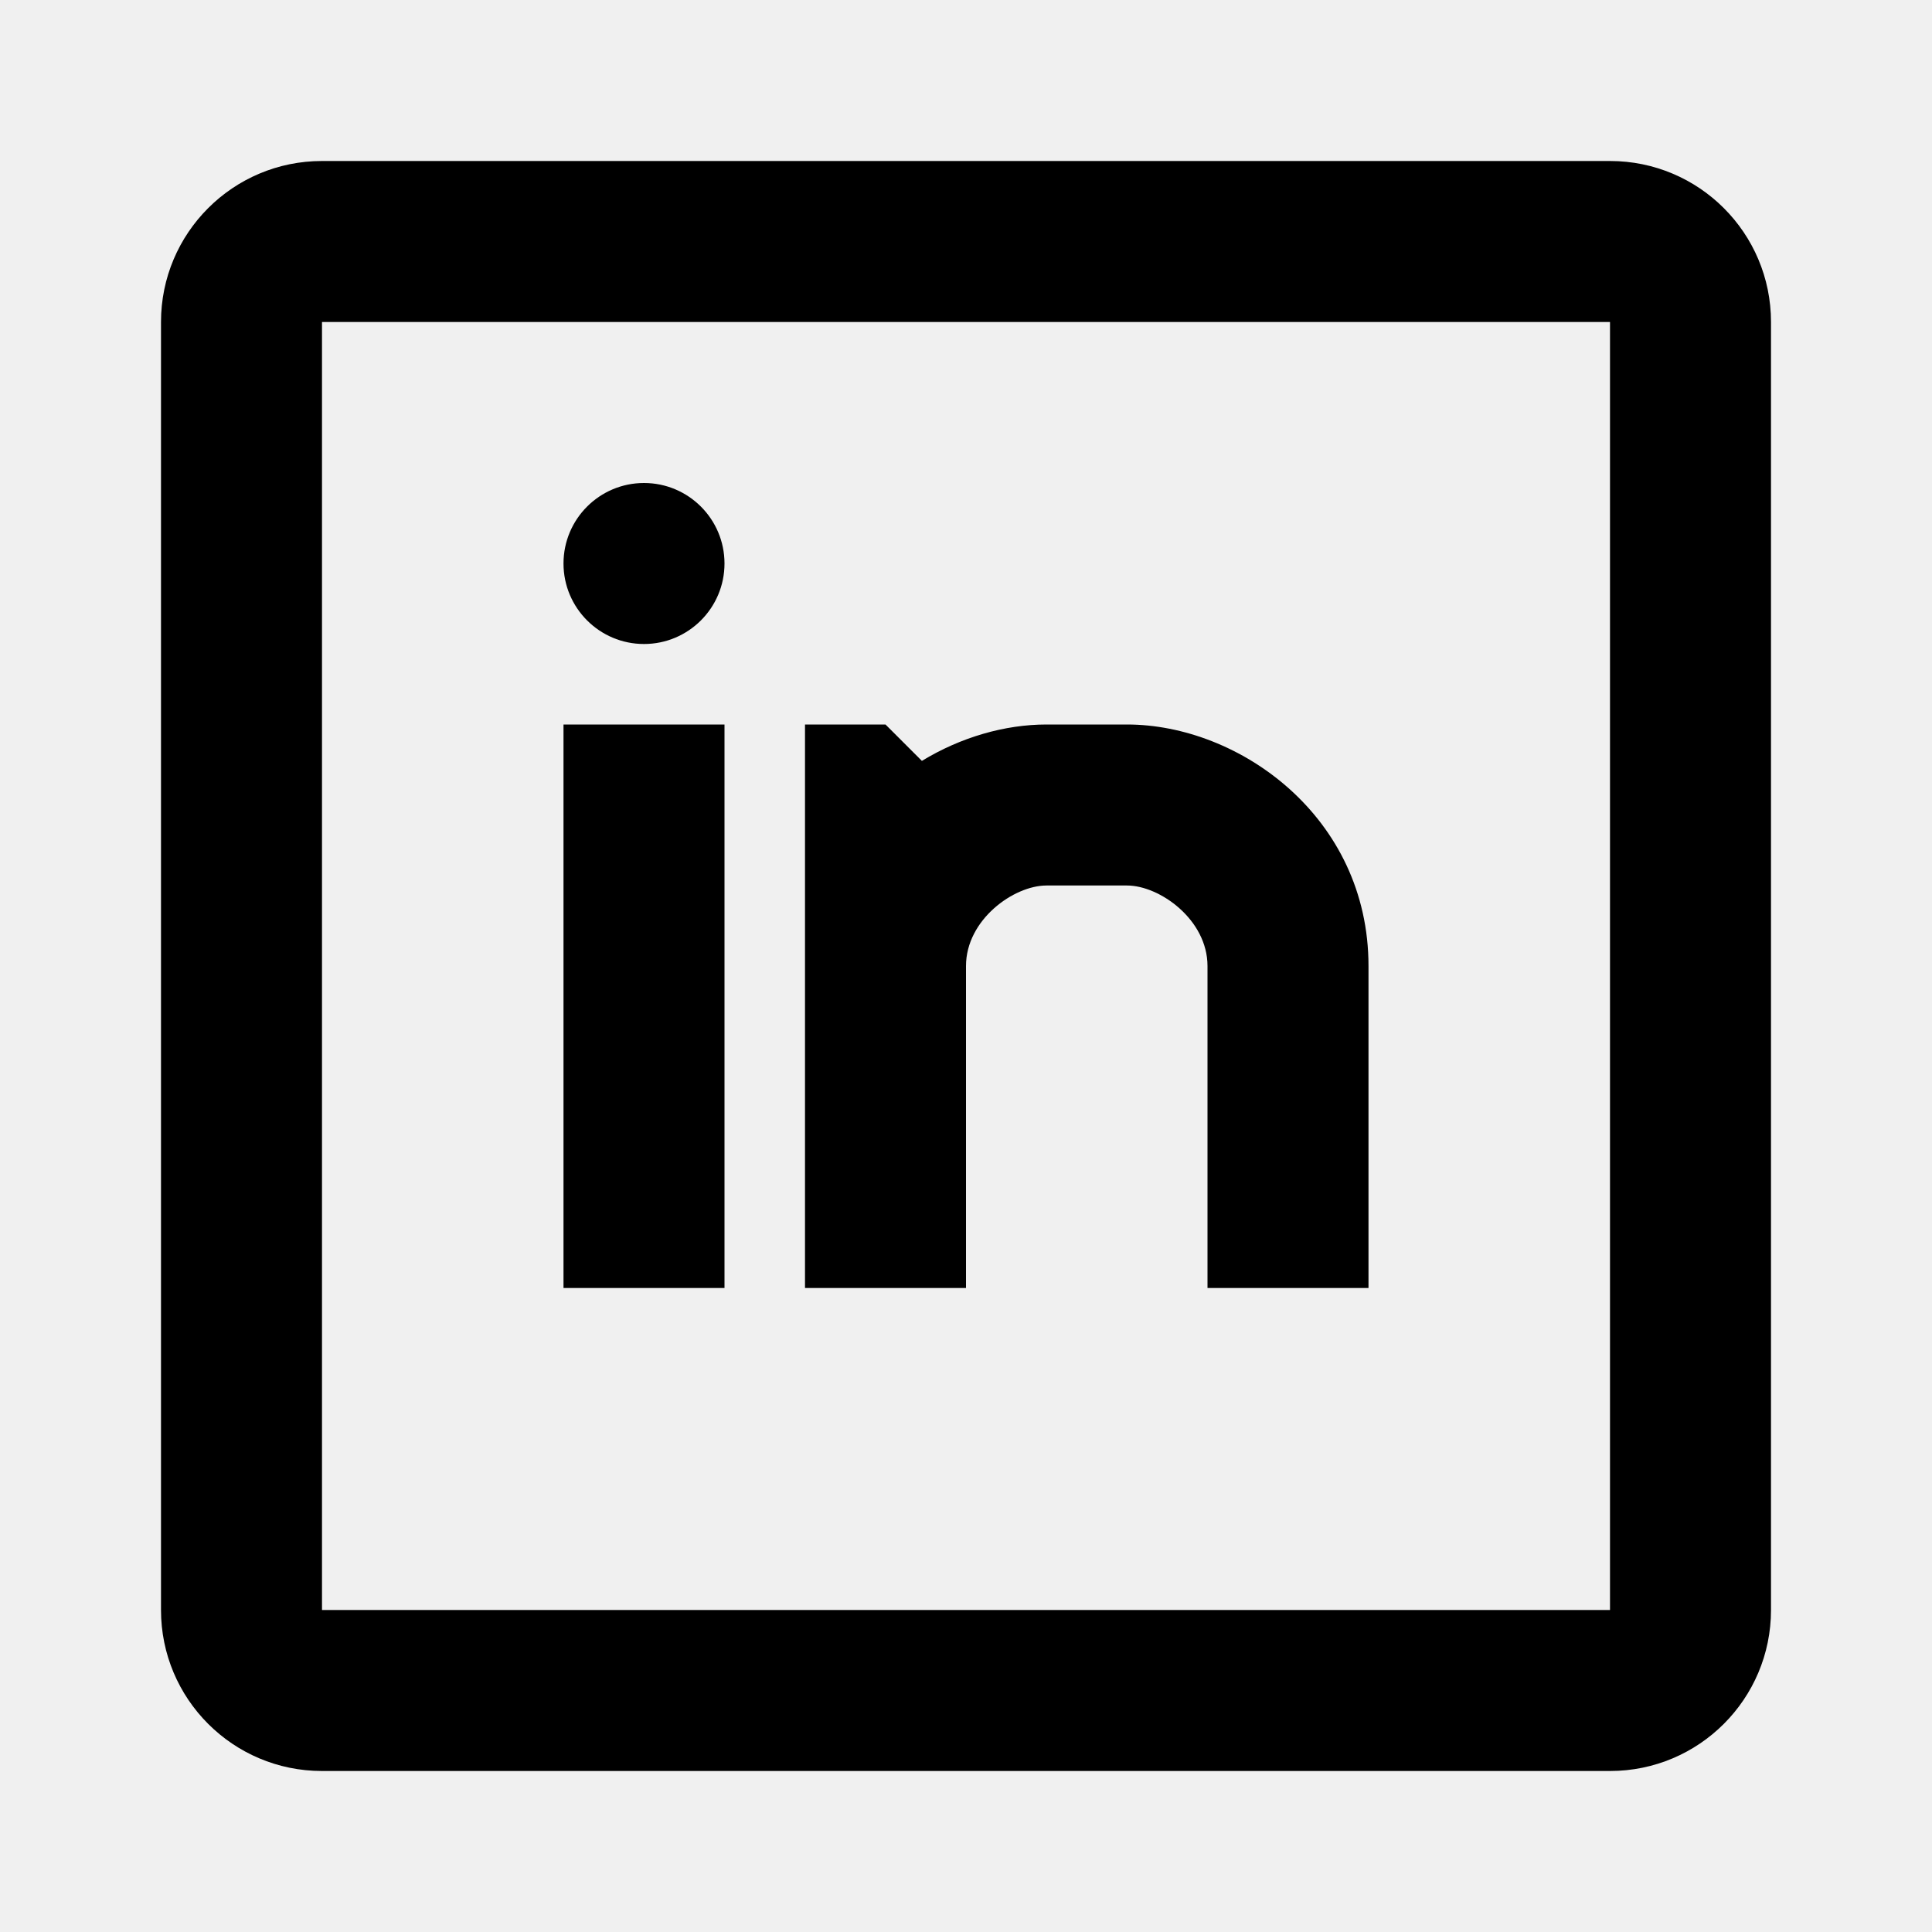
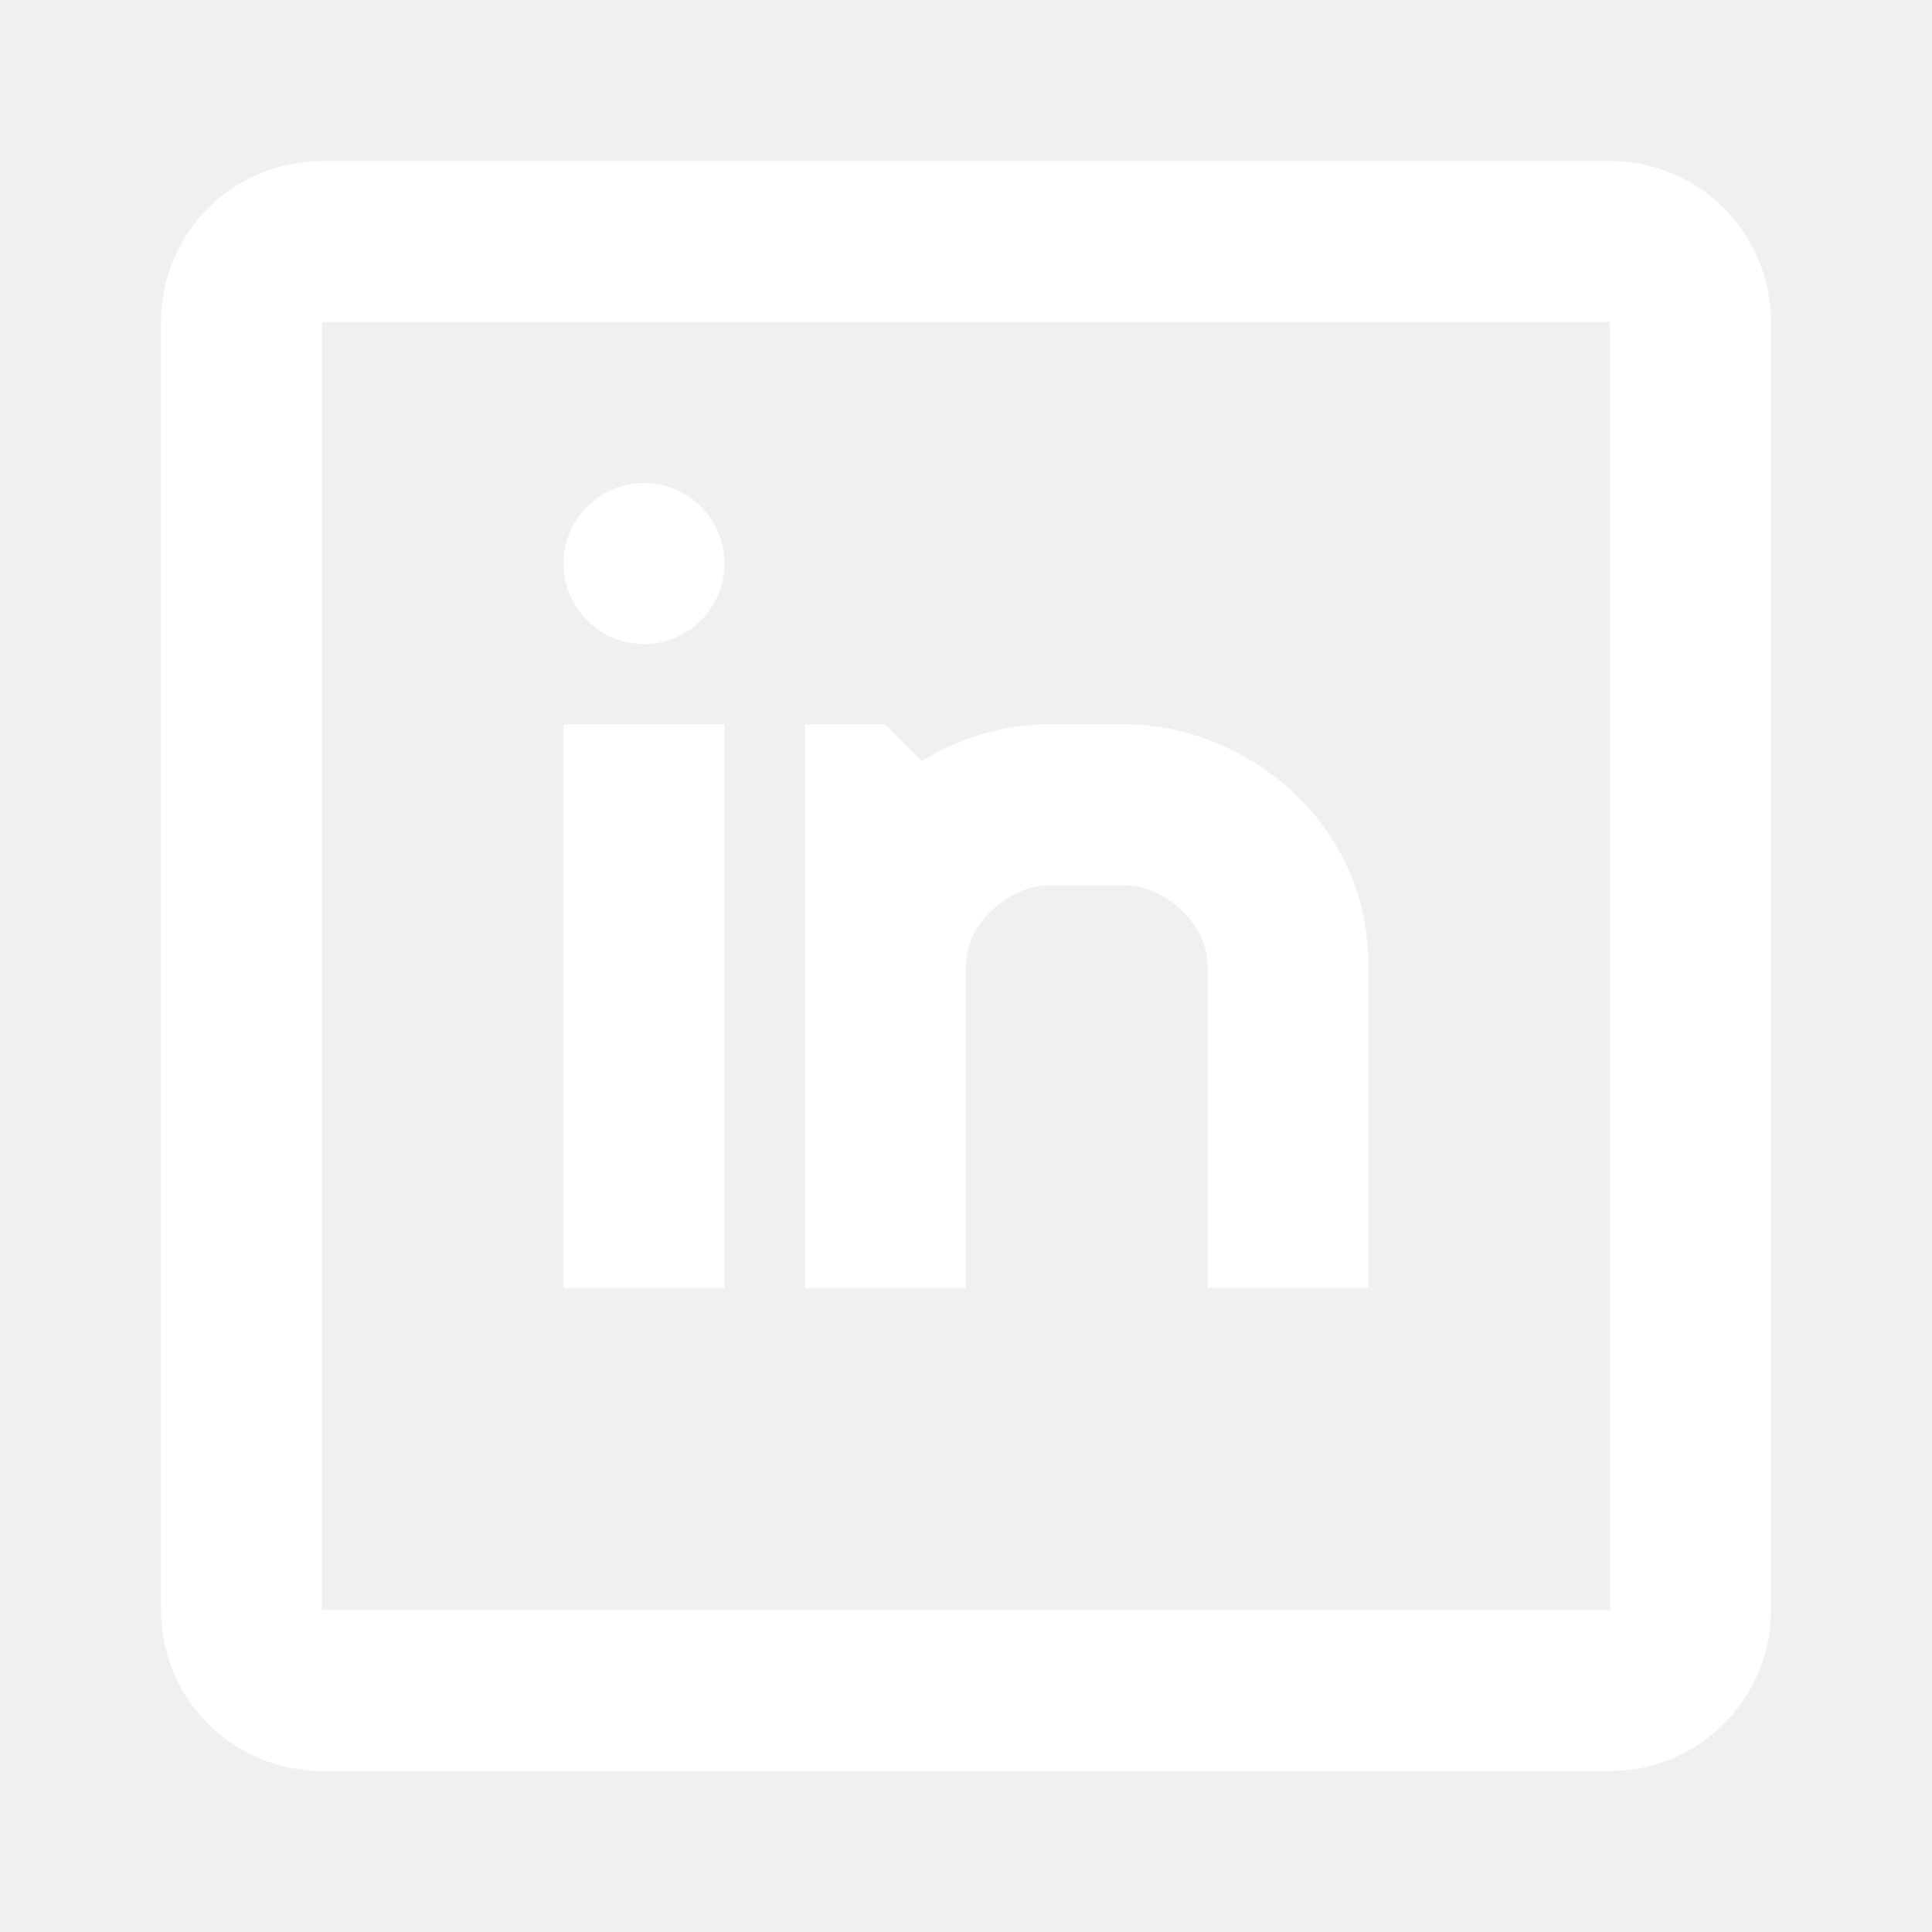
<svg xmlns="http://www.w3.org/2000/svg" width="24" height="24" viewBox="0 0 24 24">
-   <path fill-rule="evenodd" d="M4,2 L20,2 C21.105,2 22,2.895 22,4 L22,20 C22,21.105 21.105,22 20,22 L4,22 C2.895,22 2,21.105 2,20 L2,4 C2,2.895 2.895,2 4,2 Z M4,4 L4,20 L20,20 L20,4 L4,4 Z M11.452,9.452 C11.935,9.158 12.482,9 13,9 L14,9 C15.394,9 17,10.147 17,12 L17,16 L15,16 L15,12 C15,11.424 14.406,11 14,11 L13,11 C12.594,11 12,11.424 12,12 L12,16 L10,16 L10,9 L11,9 L11.452,9.452 Z M8,8 C7.448,8 7,7.552 7,7 C7,6.448 7.448,6 8,6 C8.552,6 9,6.448 9,7 C9,7.552 8.552,8 8,8 Z M9,16 L7,16 L7,9 L9,9 L9,16 Z" />
+   <path fill="white" fill-rule="evenodd" d="M4,2 L20,2 C21.105,2 22,2.895 22,4 L22,20 C22,21.105 21.105,22 20,22 L4,22 C2.895,22 2,21.105 2,20 L2,4 C2,2.895 2.895,2 4,2 Z M4,4 L4,20 L20,20 L20,4 L4,4 Z M11.452,9.452 C11.935,9.158 12.482,9 13,9 L14,9 C15.394,9 17,10.147 17,12 L17,16 L15,16 L15,12 C15,11.424 14.406,11 14,11 L13,11 C12.594,11 12,11.424 12,12 L12,16 L10,16 L10,9 L11,9 L11.452,9.452 Z M8,8 C7.448,8 7,7.552 7,7 C7,6.448 7.448,6 8,6 C8.552,6 9,6.448 9,7 C9,7.552 8.552,8 8,8 Z M9,16 L7,16 L7,9 L9,9 L9,16 Z" />
</svg>
